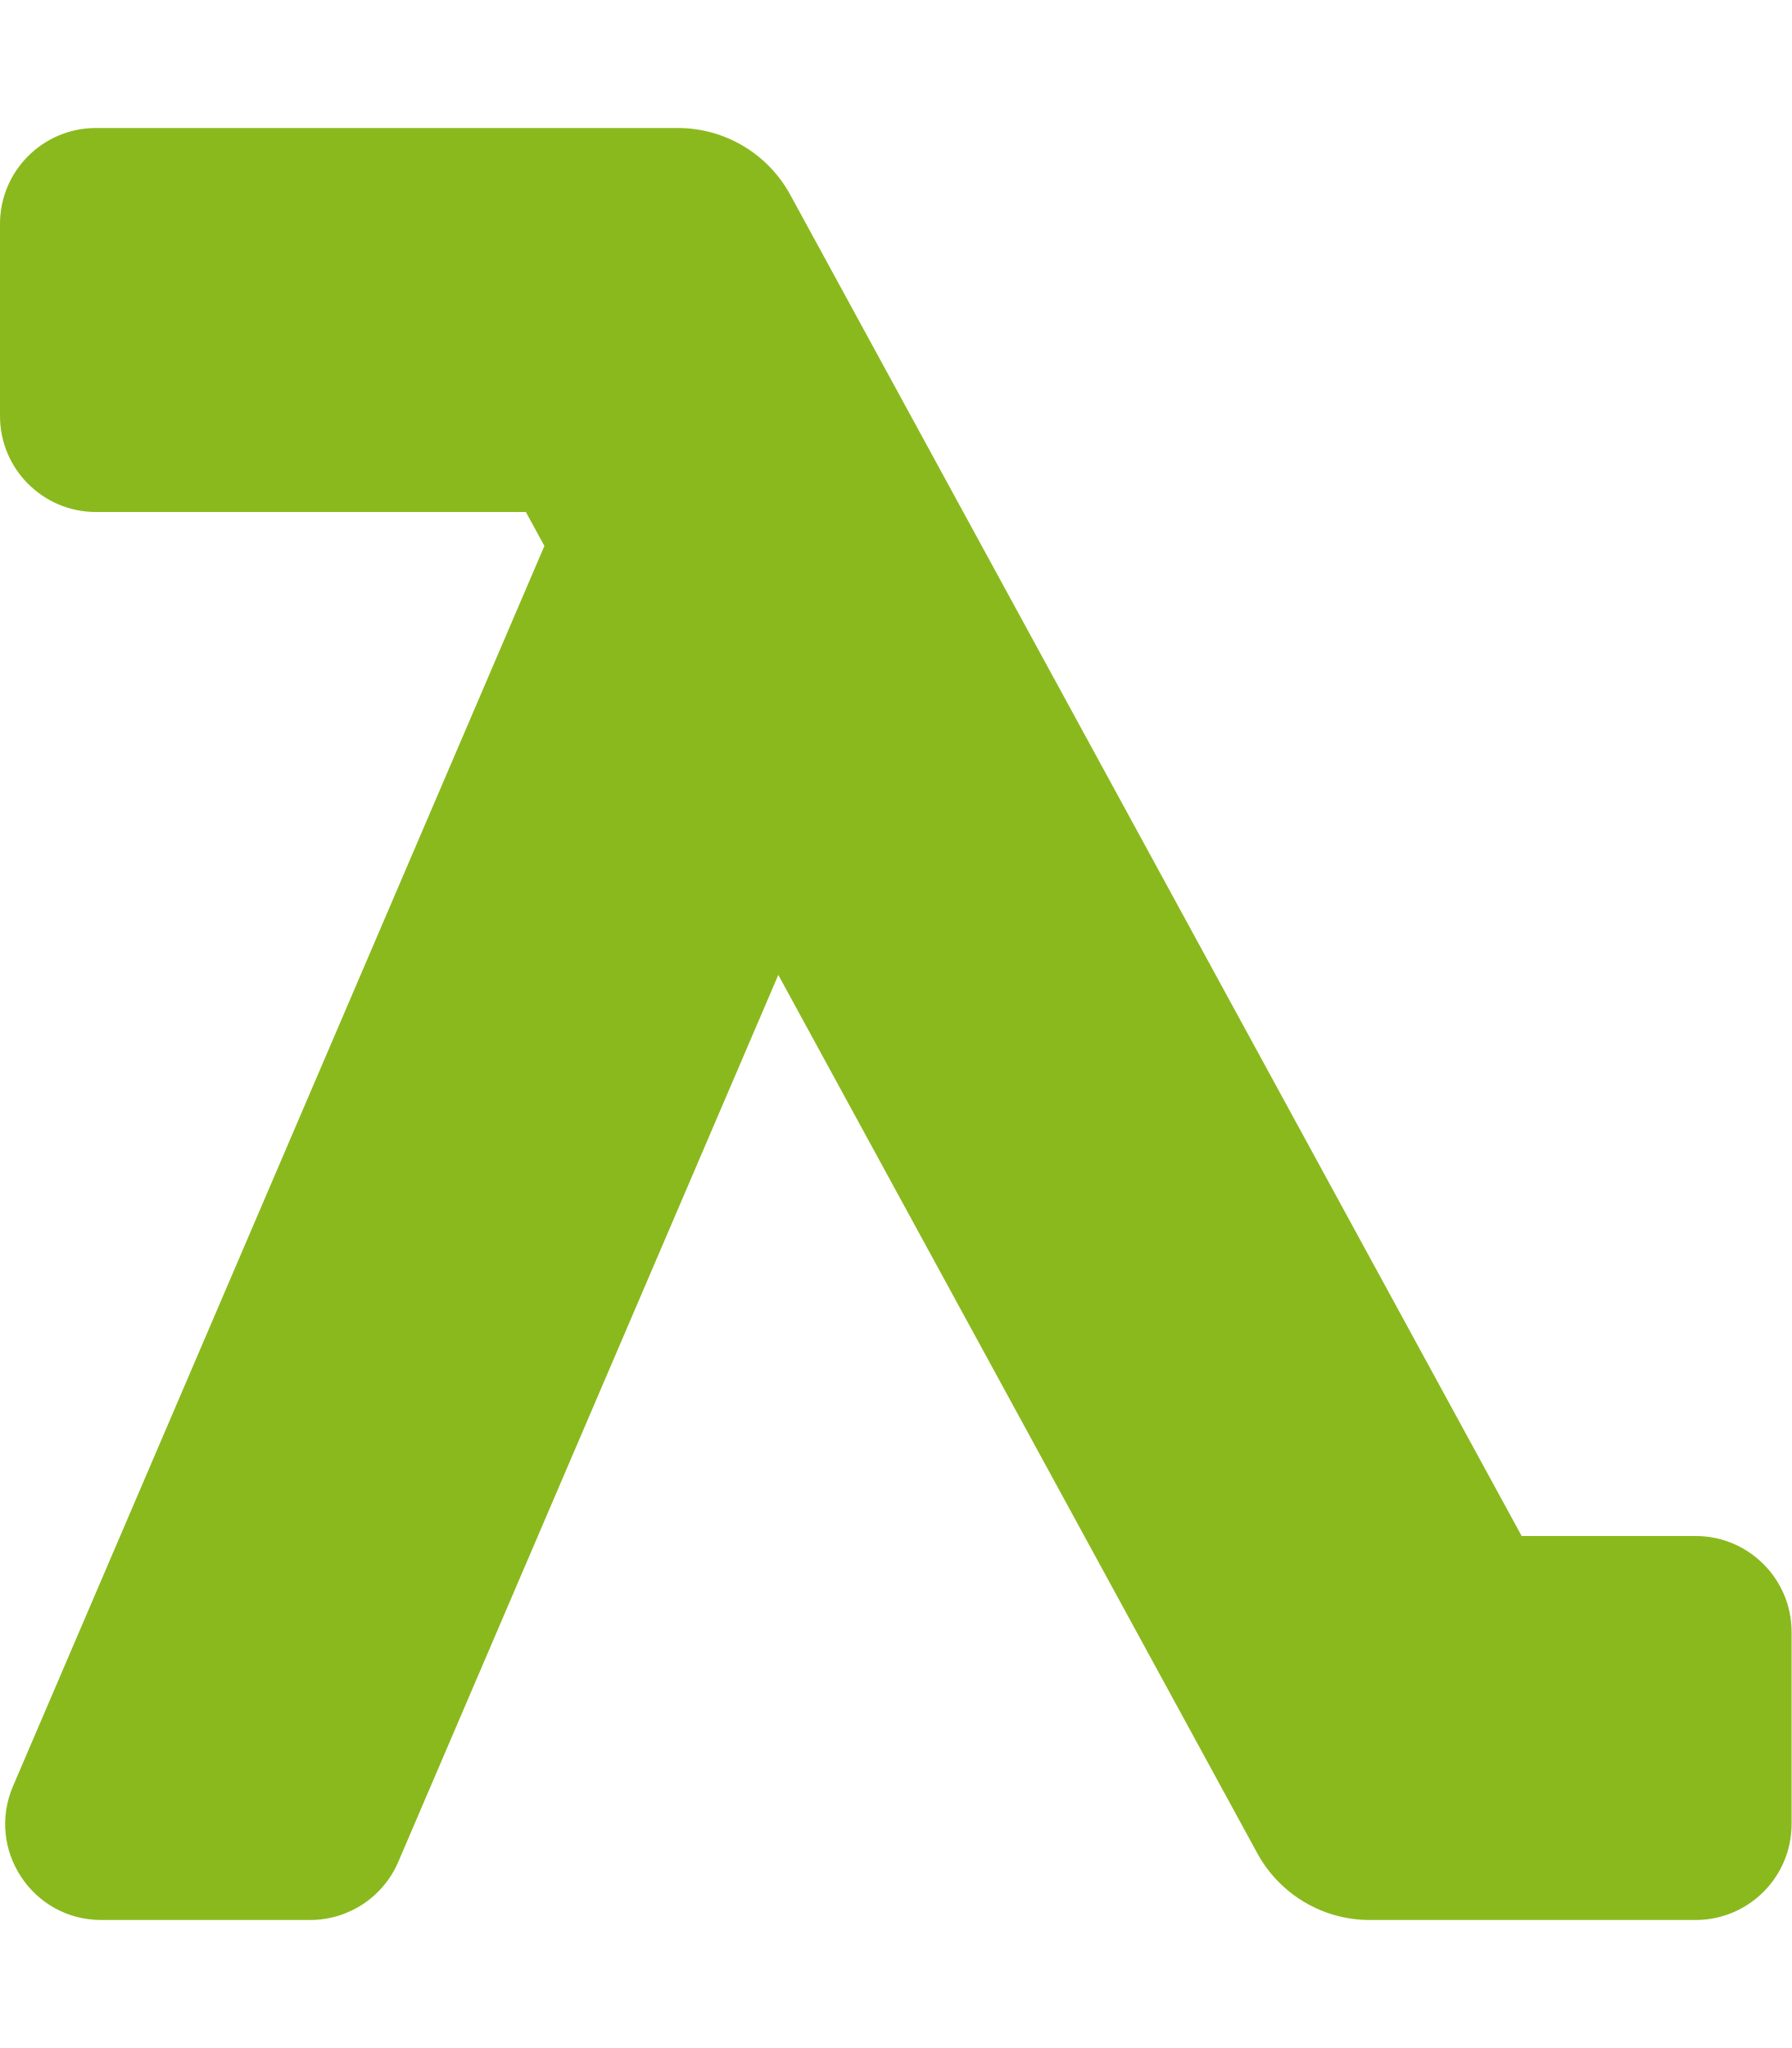
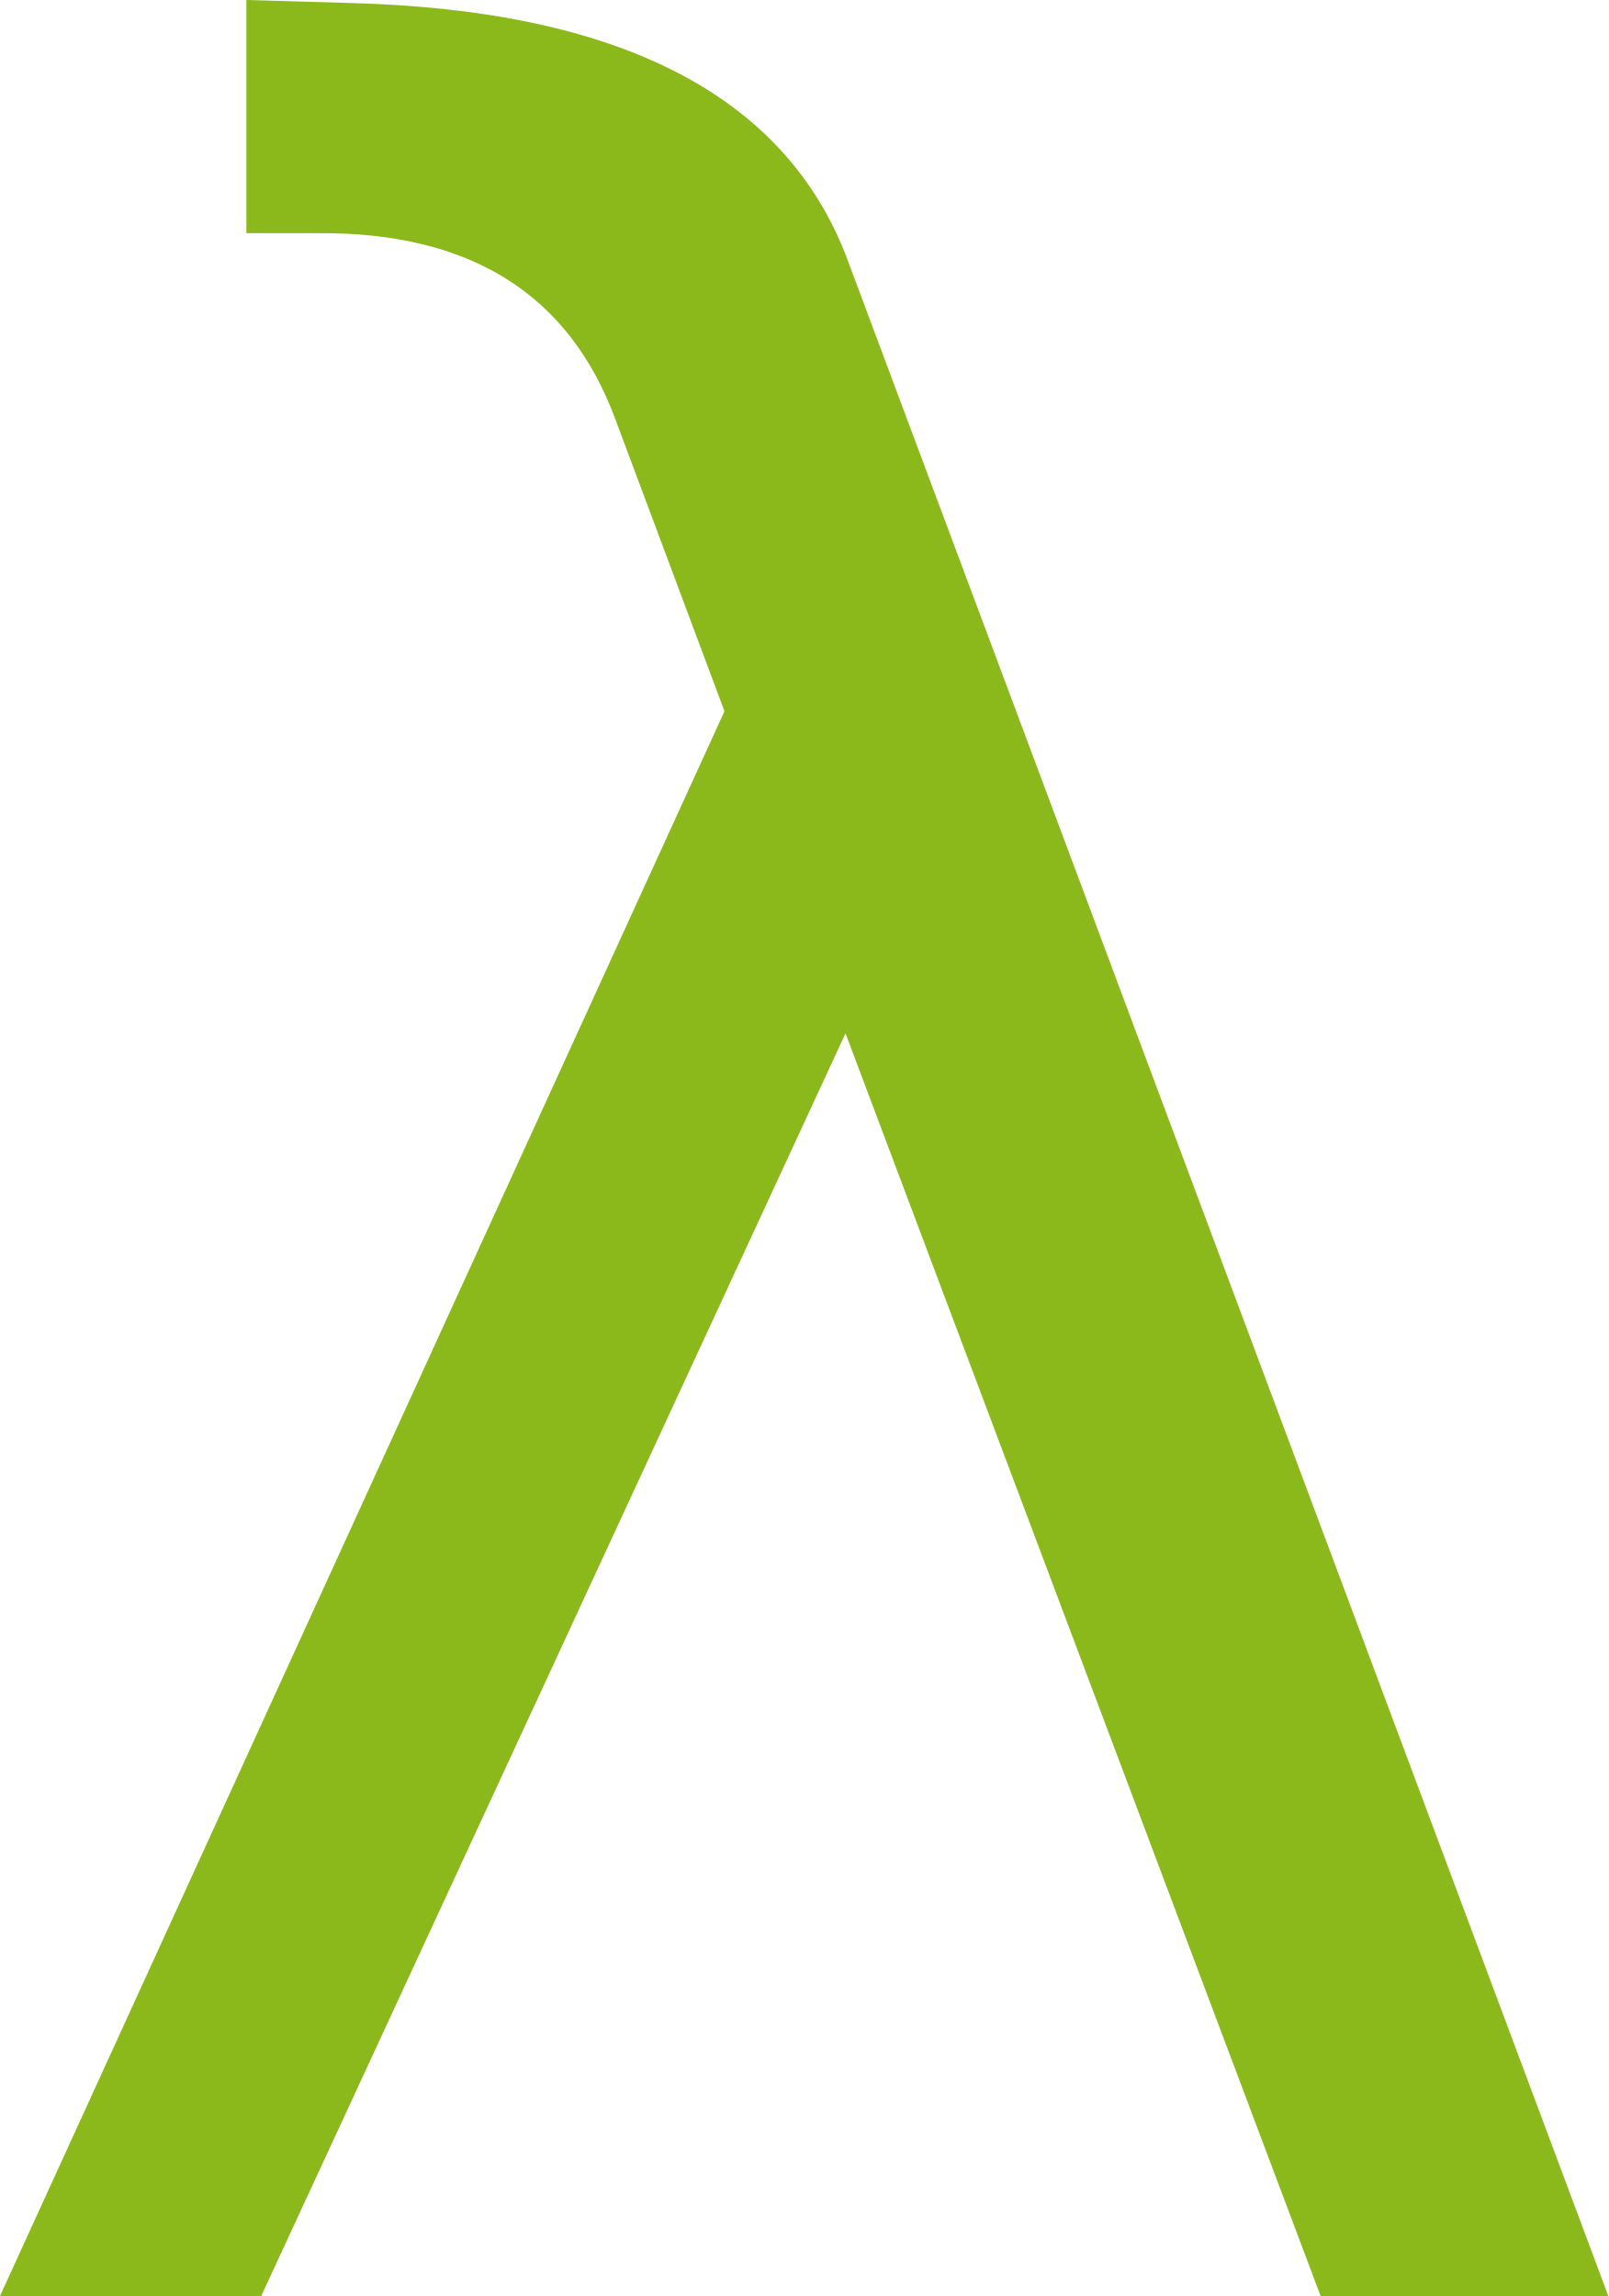
- <svg xmlns="http://www.w3.org/2000/svg" aria-hidden="true" class="svg-inline--fa fa-lambda fa-w-14 fa-2x" data-icon="lambda" data-prefix="fas" focusable="false" role="img" viewBox="0 0 448 512">
-   <path fill="#8ab91d" stroke="none" stroke-width="1" d="M424 384h-43.5L197.6 48.68A32.018 32.018 0 0 0 169.5 32H24C10.75 32 0 42.74 0 56v48c0 13.25 10.75 24 24 24h107.5l4.63 8.49L3.25 446.55C-3.53 462.38 8.08 480 25.31 480h52.23c9.6 0 18.28-5.72 22.06-14.55l95.02-221.72L314.4 463.32A32.018 32.018 0 0 0 342.5 480H424c13.25 0 24-10.75 24-24v-48c0-13.26-10.75-24-24-24z" />
+ <svg xmlns="http://www.w3.org/2000/svg" viewBox="0 0 44.144 63.018">
+   <path d="M23.247 7.09l20.897 55.928h-7.897l-13.04-34.656L7.17 63.018H0l19.885-43.496-2.997-8.02c-1.27-3.428-3.983-5.128-8.14-5.102H6.763V0l2.835.082c7.398.19 11.948 2.526 13.65 7.007z" fill="#8bb91c" />
</svg>
